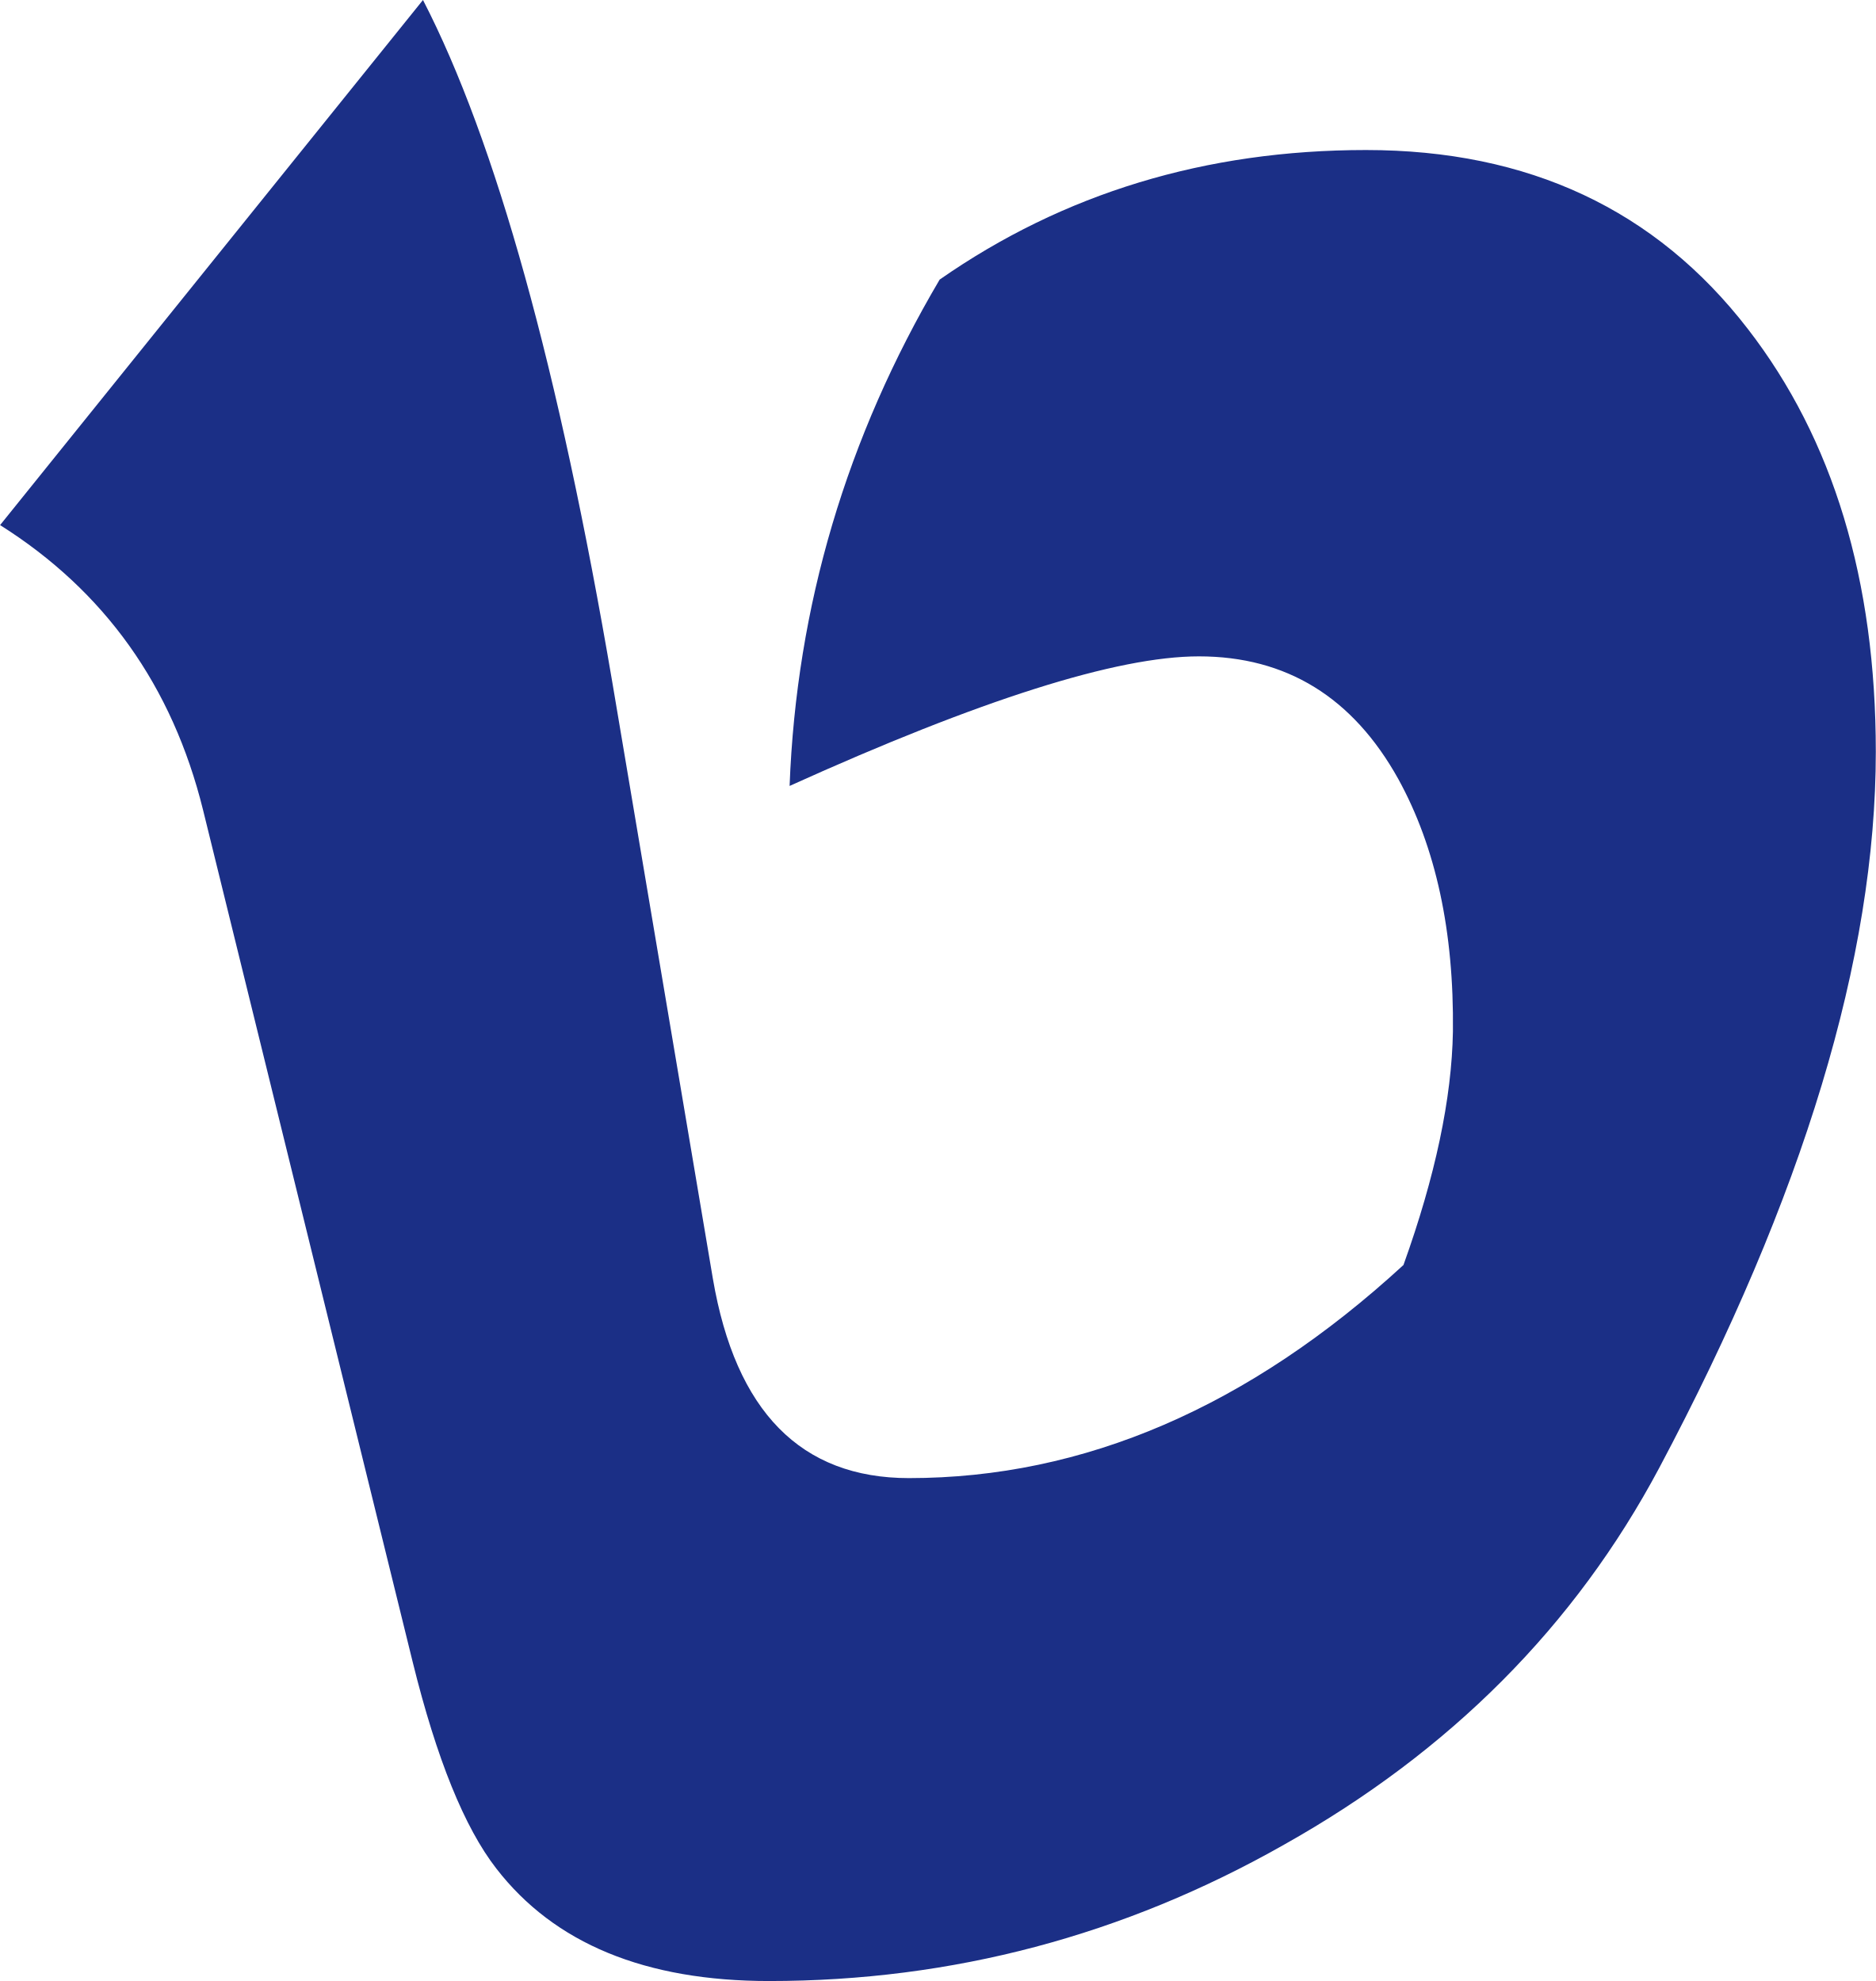
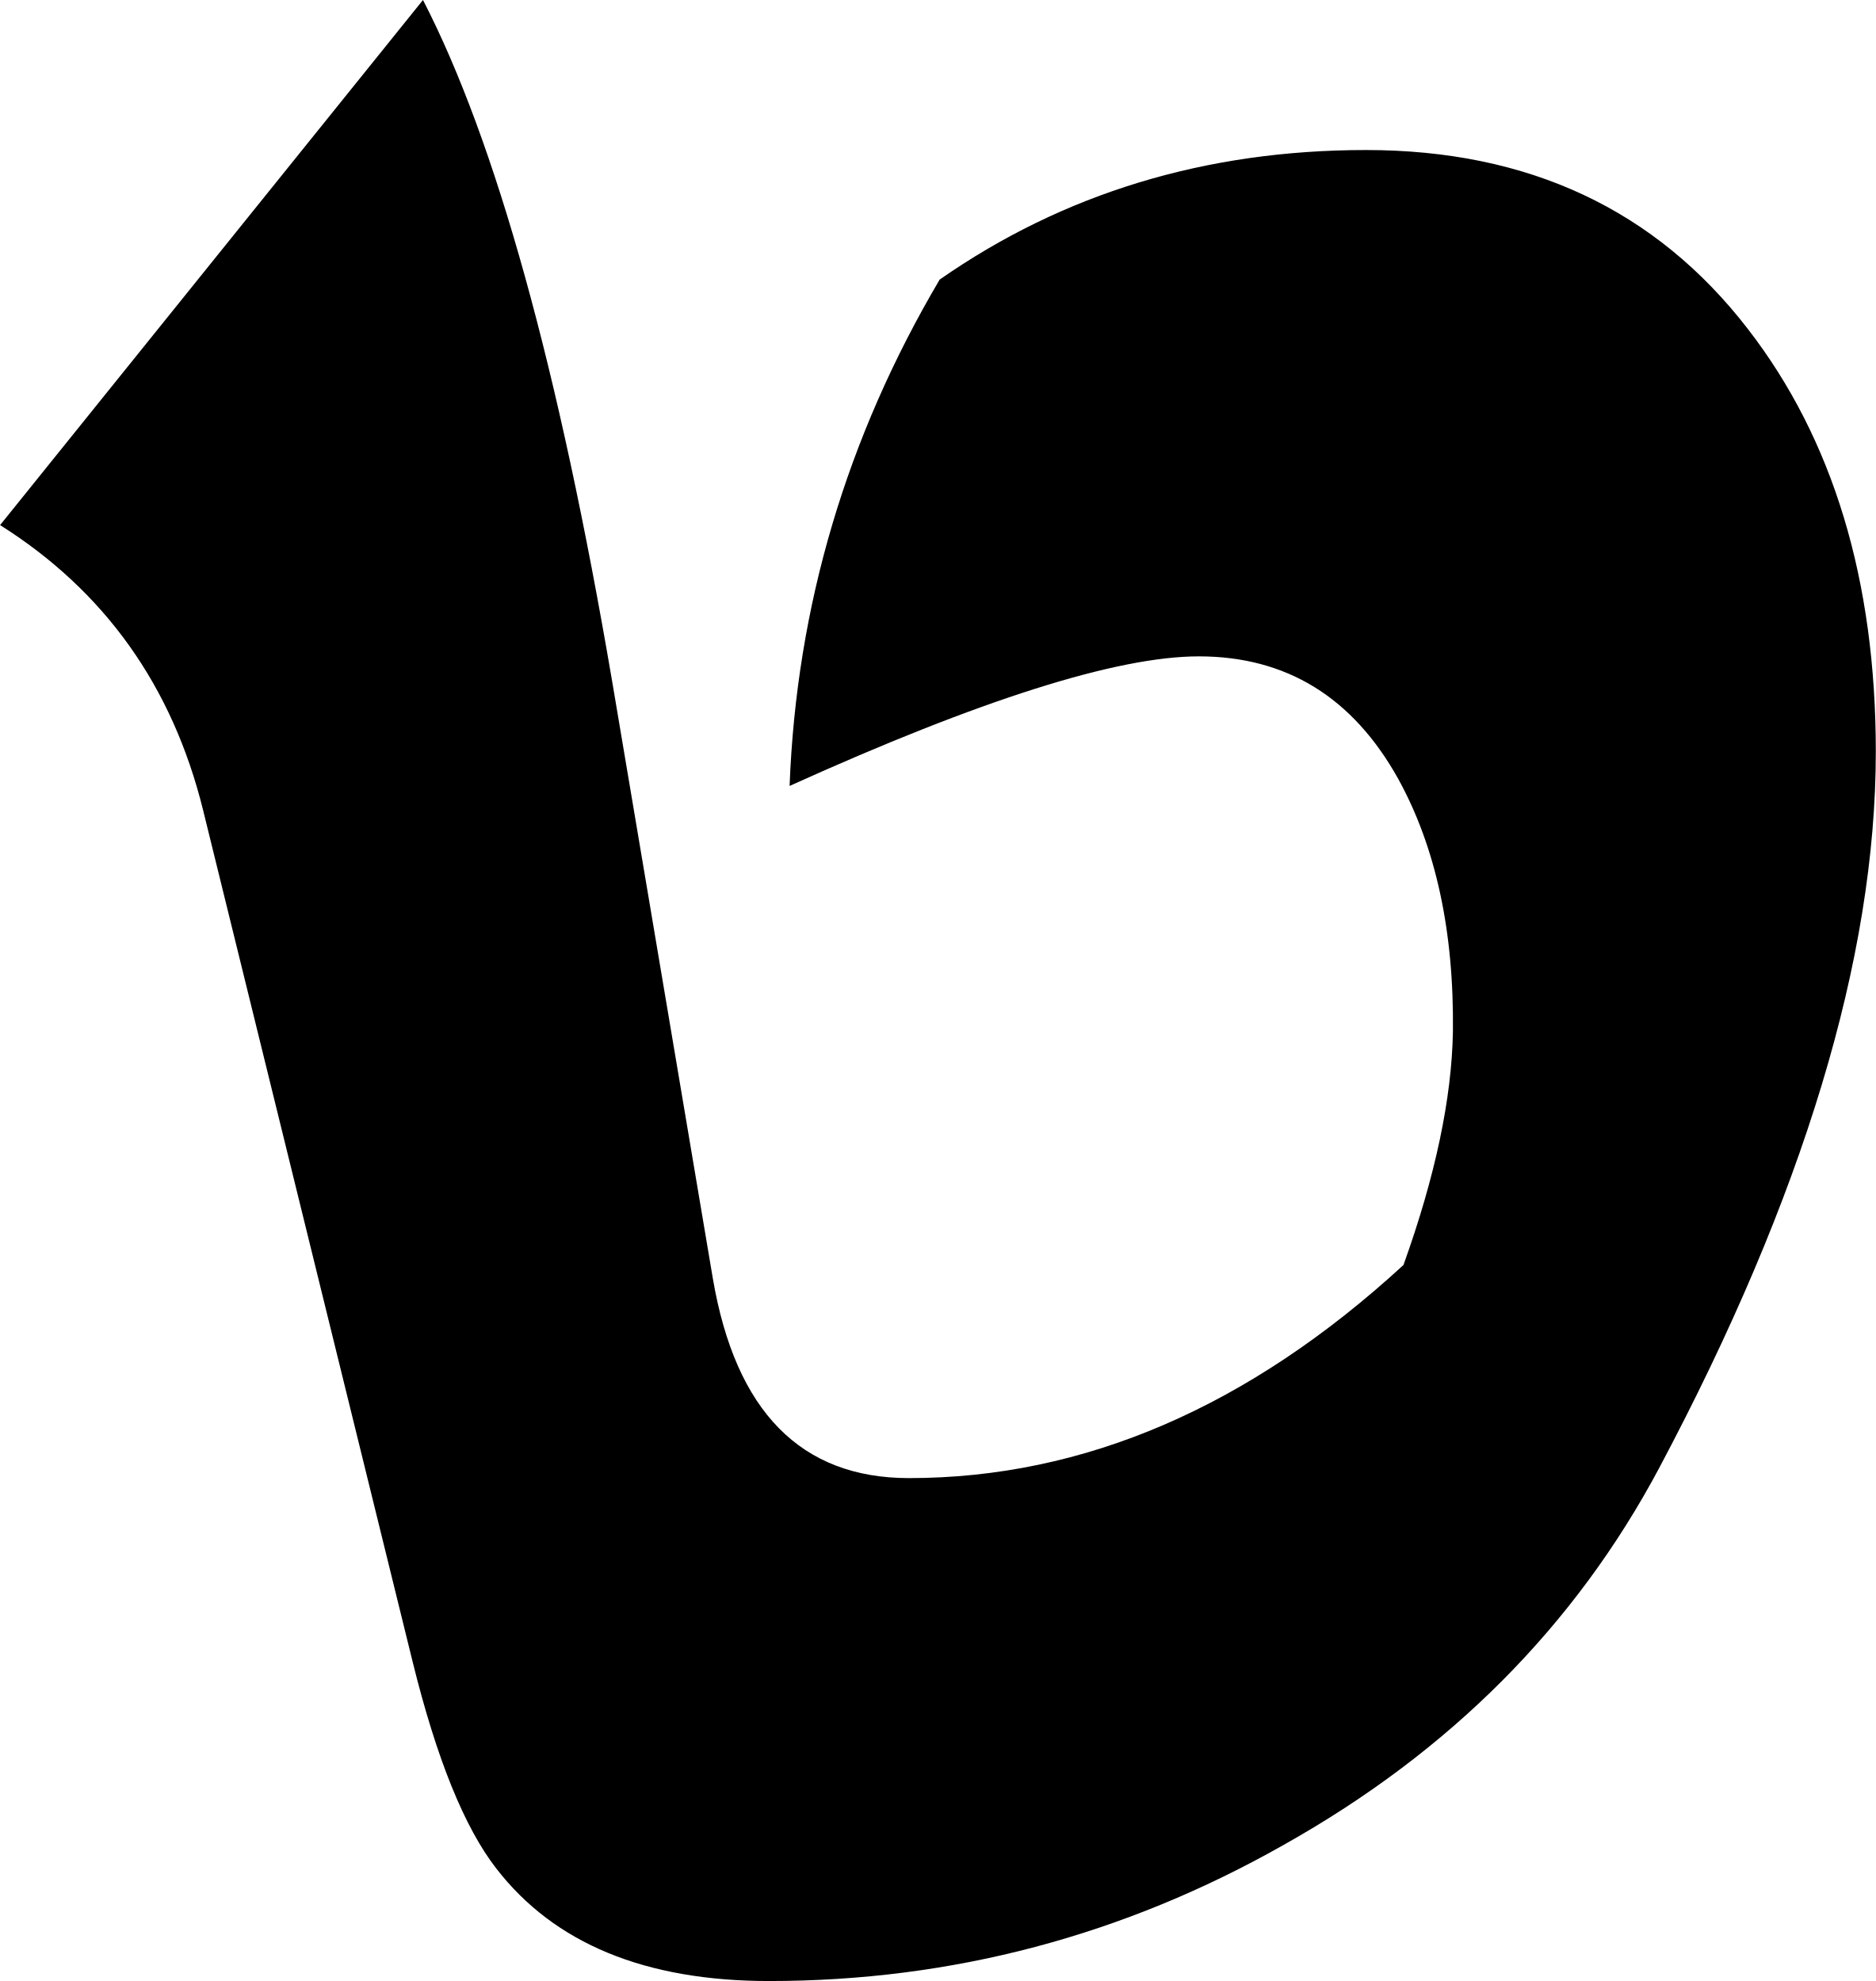
<svg xmlns="http://www.w3.org/2000/svg" width="22.04cm" height="23.28cm" viewBox="0 0 22.036 23.278">
-   <path d="M1147 696Q1147 515 1020 276Q946 137 800 55Q659 -25 498 -25Q389 -25 338 41Q310 77 289 162L166 662Q139 771 47 829L295 1137Q359 1013 406 737L465 387Q485 270 580 270Q734 270 870 395Q898 473 899 532Q900 620 867 680Q827 752 750 752Q678 752 510 676Q516 834 598 973Q707 1049 848 1049Q991 1049 1072 944Q1147 847 1147 696Z" fill="#1b2f86" transform="scale(0.020033 -0.020033) translate(-47.00 -1137.00)" />
+   <path d="M1147 696Q1147 515 1020 276Q946 137 800 55Q659 -25 498 -25Q389 -25 338 41Q310 77 289 162L166 662Q139 771 47 829L295 1137Q359 1013 406 737L465 387Q485 270 580 270Q734 270 870 395Q898 473 899 532Q900 620 867 680Q827 752 750 752Q678 752 510 676Q516 834 598 973Q707 1049 848 1049Q991 1049 1072 944Q1147 847 1147 696Z" fill="#000000" transform="scale(0.020033 -0.020033) translate(-47.00 -1137.00)" />
</svg>
